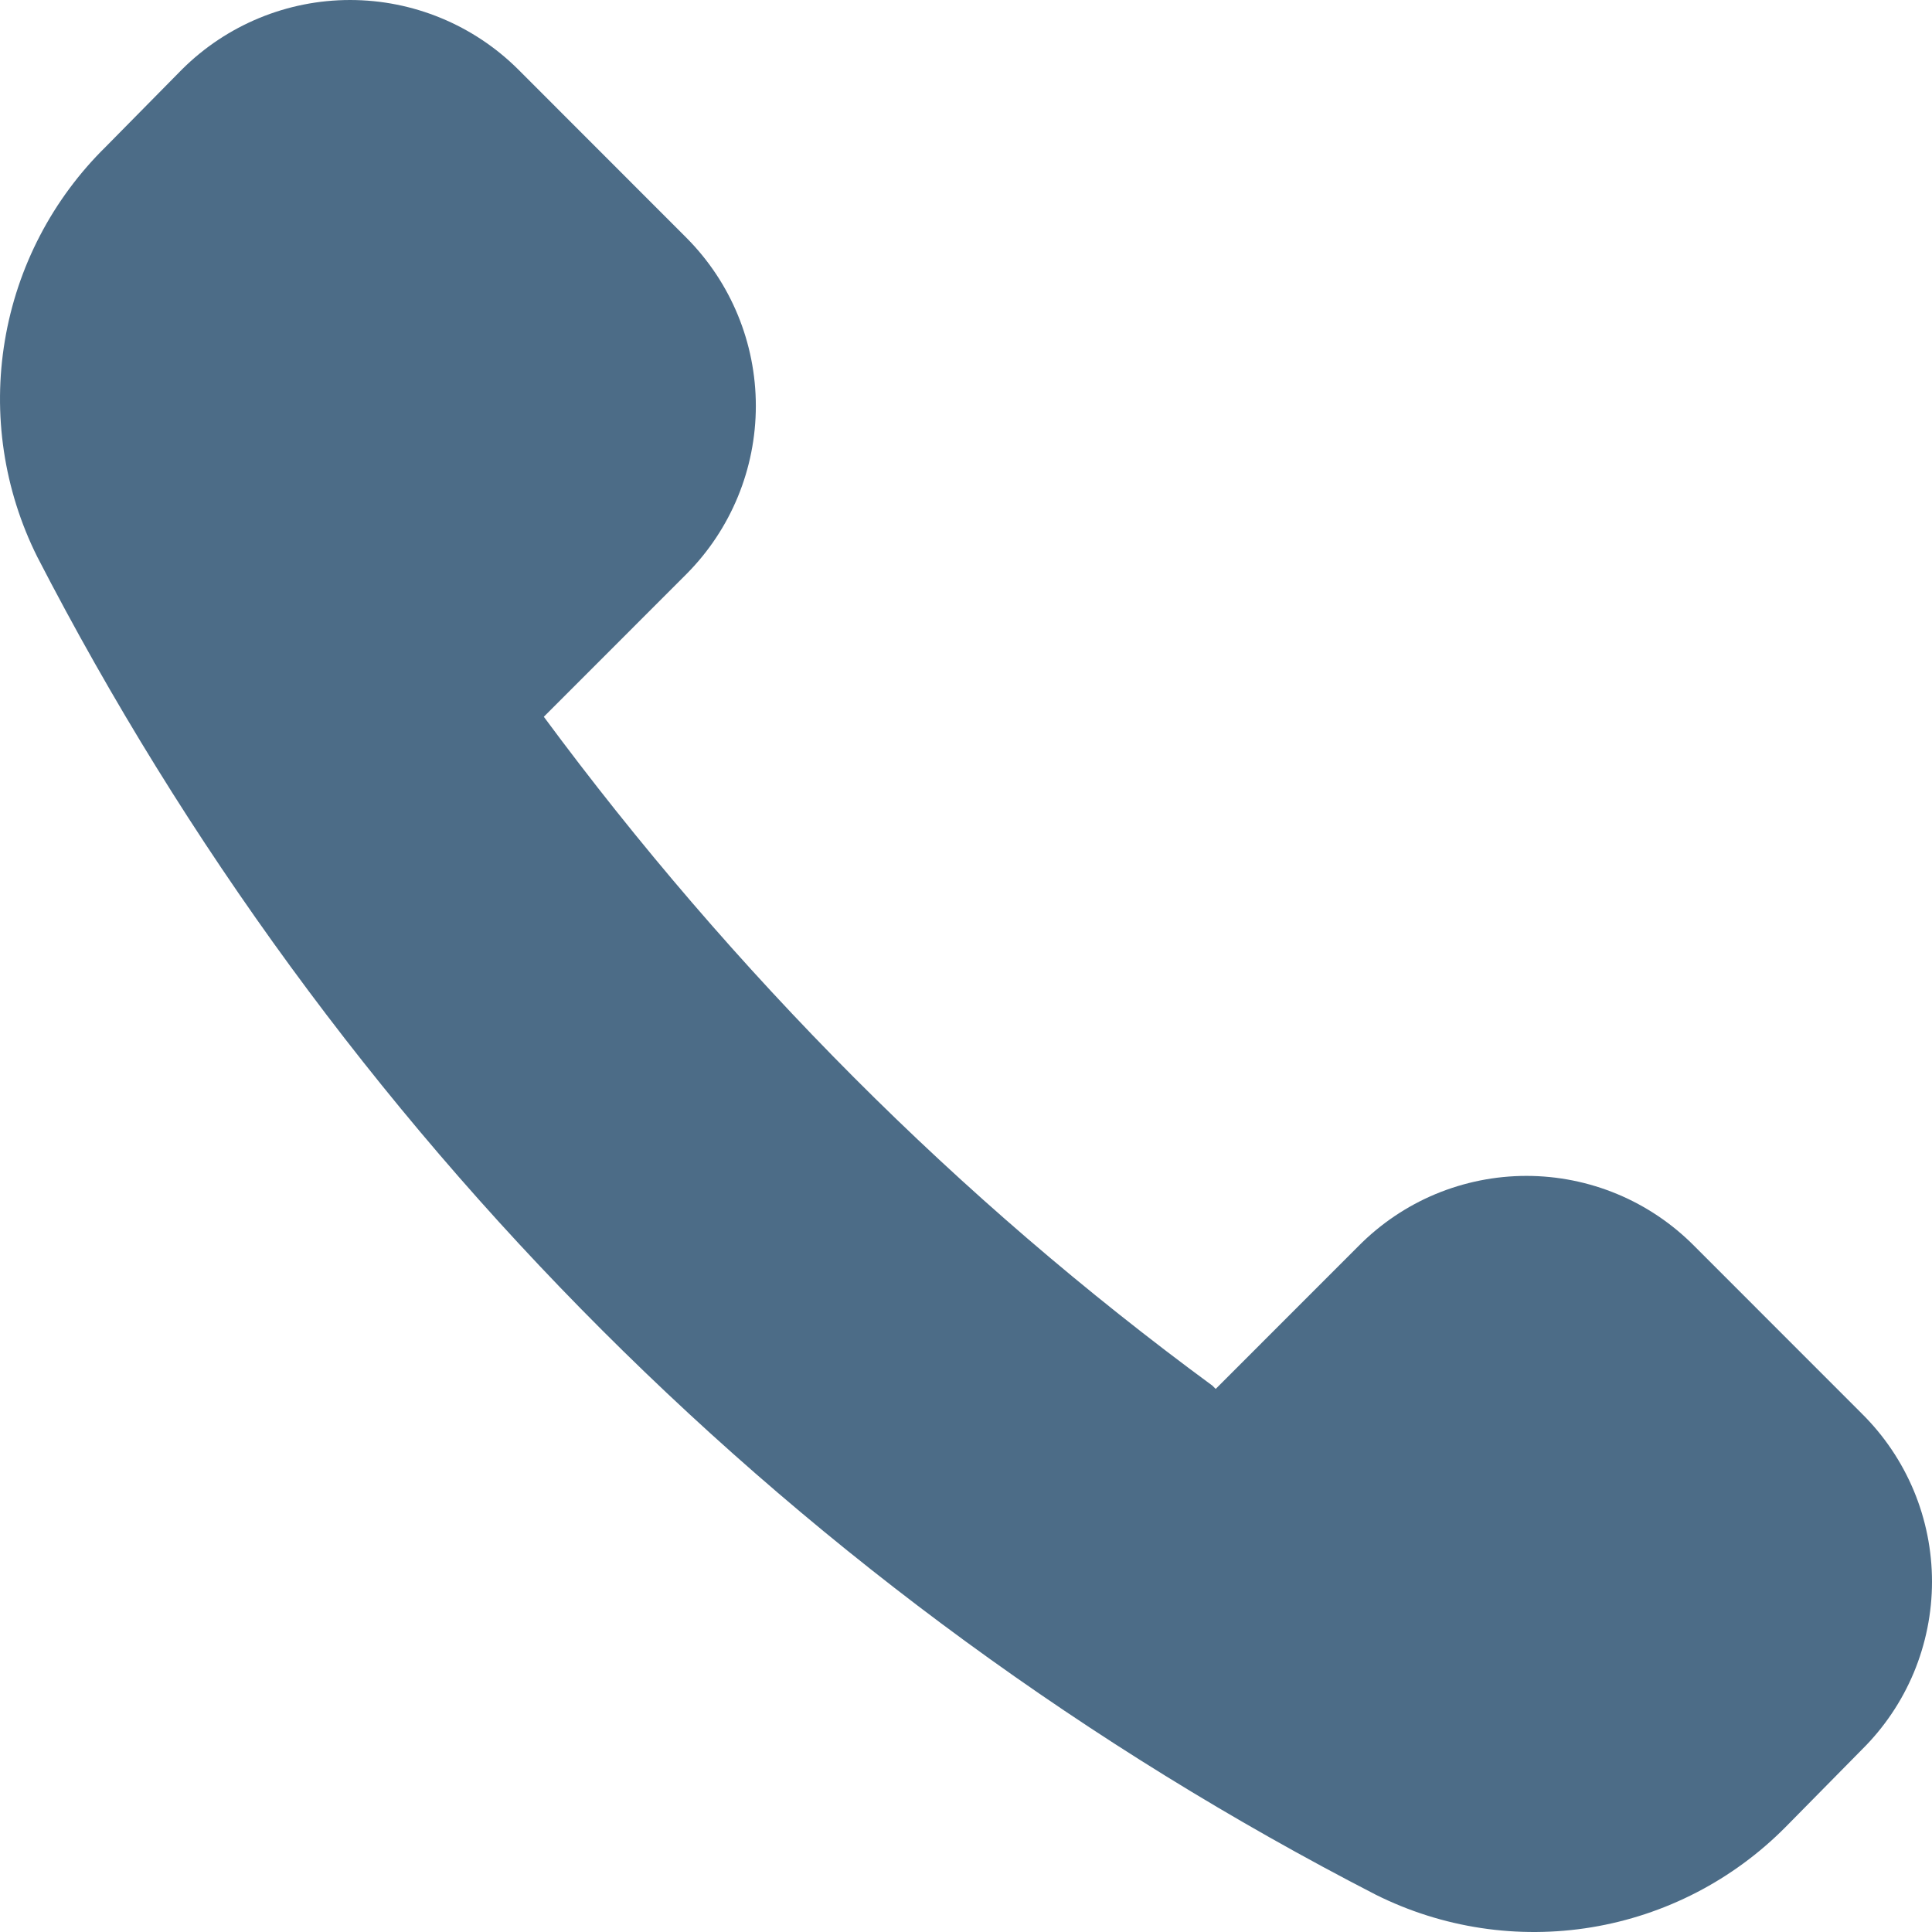
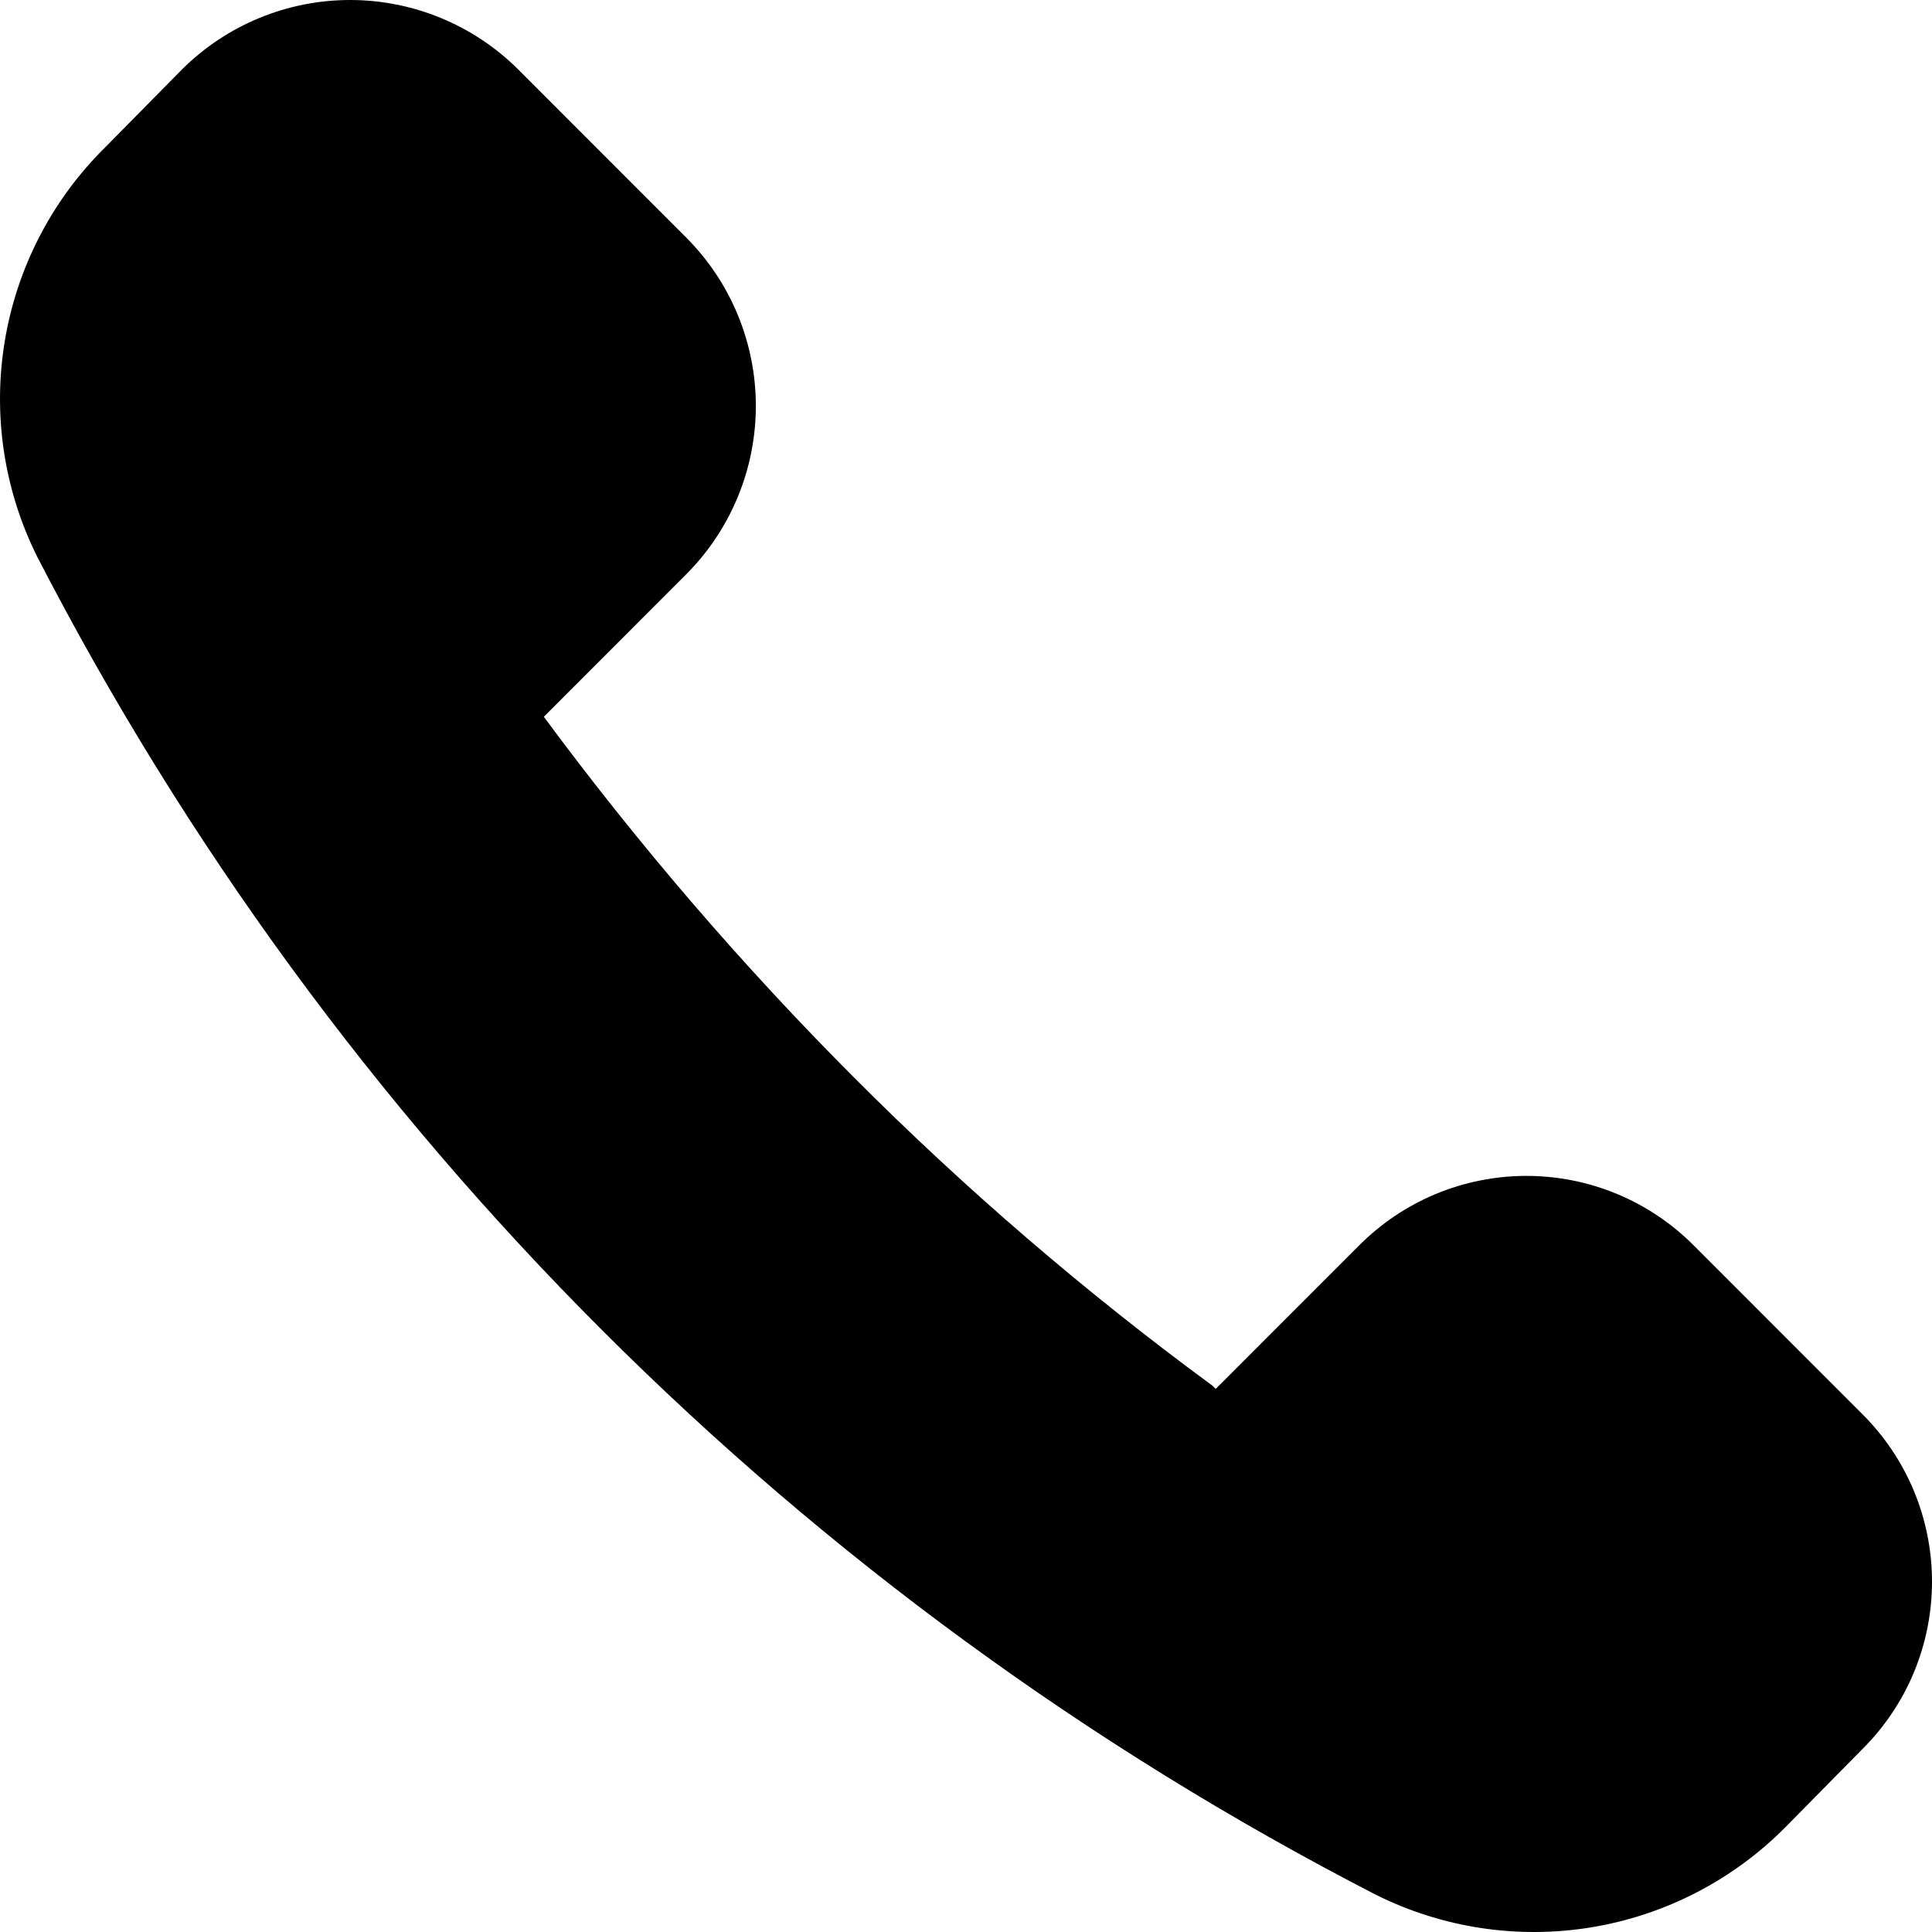
- <svg xmlns="http://www.w3.org/2000/svg" width="50" height="50" viewBox="0 0 50 50" fill="none">
-   <path d="M31.462 35.945L35.157 32.249C35.725 31.674 36.402 31.216 37.148 30.904C37.895 30.593 38.695 30.432 39.504 30.432C40.313 30.432 41.113 30.593 41.859 30.904C42.606 31.216 43.282 31.674 43.851 32.249L48.184 36.584C48.759 37.153 49.216 37.83 49.528 38.576C49.839 39.322 50 40.124 50 40.933C50 41.742 49.839 42.543 49.528 43.29C49.216 44.036 48.759 44.713 48.184 45.281L46.212 47.282C44.853 48.655 43.096 49.563 41.19 49.878C39.285 50.192 37.328 49.897 35.601 49.033C20.736 41.378 8.628 29.274 0.964 14.41C0.1 12.68 -0.194 10.72 0.126 8.813C0.445 6.905 1.361 5.148 2.741 3.794L4.713 1.794C5.869 0.645 7.432 0 9.06 0C10.689 0 12.252 0.645 13.408 1.794L17.768 6.157C18.917 7.312 19.561 8.876 19.561 10.505C19.561 12.135 18.917 13.698 17.768 14.854L14.074 18.55C16.517 21.855 19.2 24.976 22.102 27.886C24.986 30.777 28.088 33.444 31.379 35.862L31.462 35.945Z" fill="#4C6C87" />
+ <svg xmlns="http://www.w3.org/2000/svg" width="50" height="50" viewBox="0 0 50 50" fill="currentColor">
+   <path d="M31.462 35.945L35.157 32.249C35.725 31.674 36.402 31.216 37.148 30.904C37.895 30.593 38.695 30.432 39.504 30.432C40.313 30.432 41.113 30.593 41.859 30.904C42.606 31.216 43.282 31.674 43.851 32.249L48.184 36.584C48.759 37.153 49.216 37.83 49.528 38.576C49.839 39.322 50 40.124 50 40.933C50 41.742 49.839 42.543 49.528 43.29C49.216 44.036 48.759 44.713 48.184 45.281L46.212 47.282C44.853 48.655 43.096 49.563 41.19 49.878C39.285 50.192 37.328 49.897 35.601 49.033C20.736 41.378 8.628 29.274 0.964 14.41C0.1 12.68 -0.194 10.72 0.126 8.813C0.445 6.905 1.361 5.148 2.741 3.794L4.713 1.794C5.869 0.645 7.432 0 9.06 0C10.689 0 12.252 0.645 13.408 1.794L17.768 6.157C18.917 7.312 19.561 8.876 19.561 10.505C19.561 12.135 18.917 13.698 17.768 14.854L14.074 18.55C16.517 21.855 19.2 24.976 22.102 27.886C24.986 30.777 28.088 33.444 31.379 35.862L31.462 35.945Z" fill="currentColor" />
</svg>
